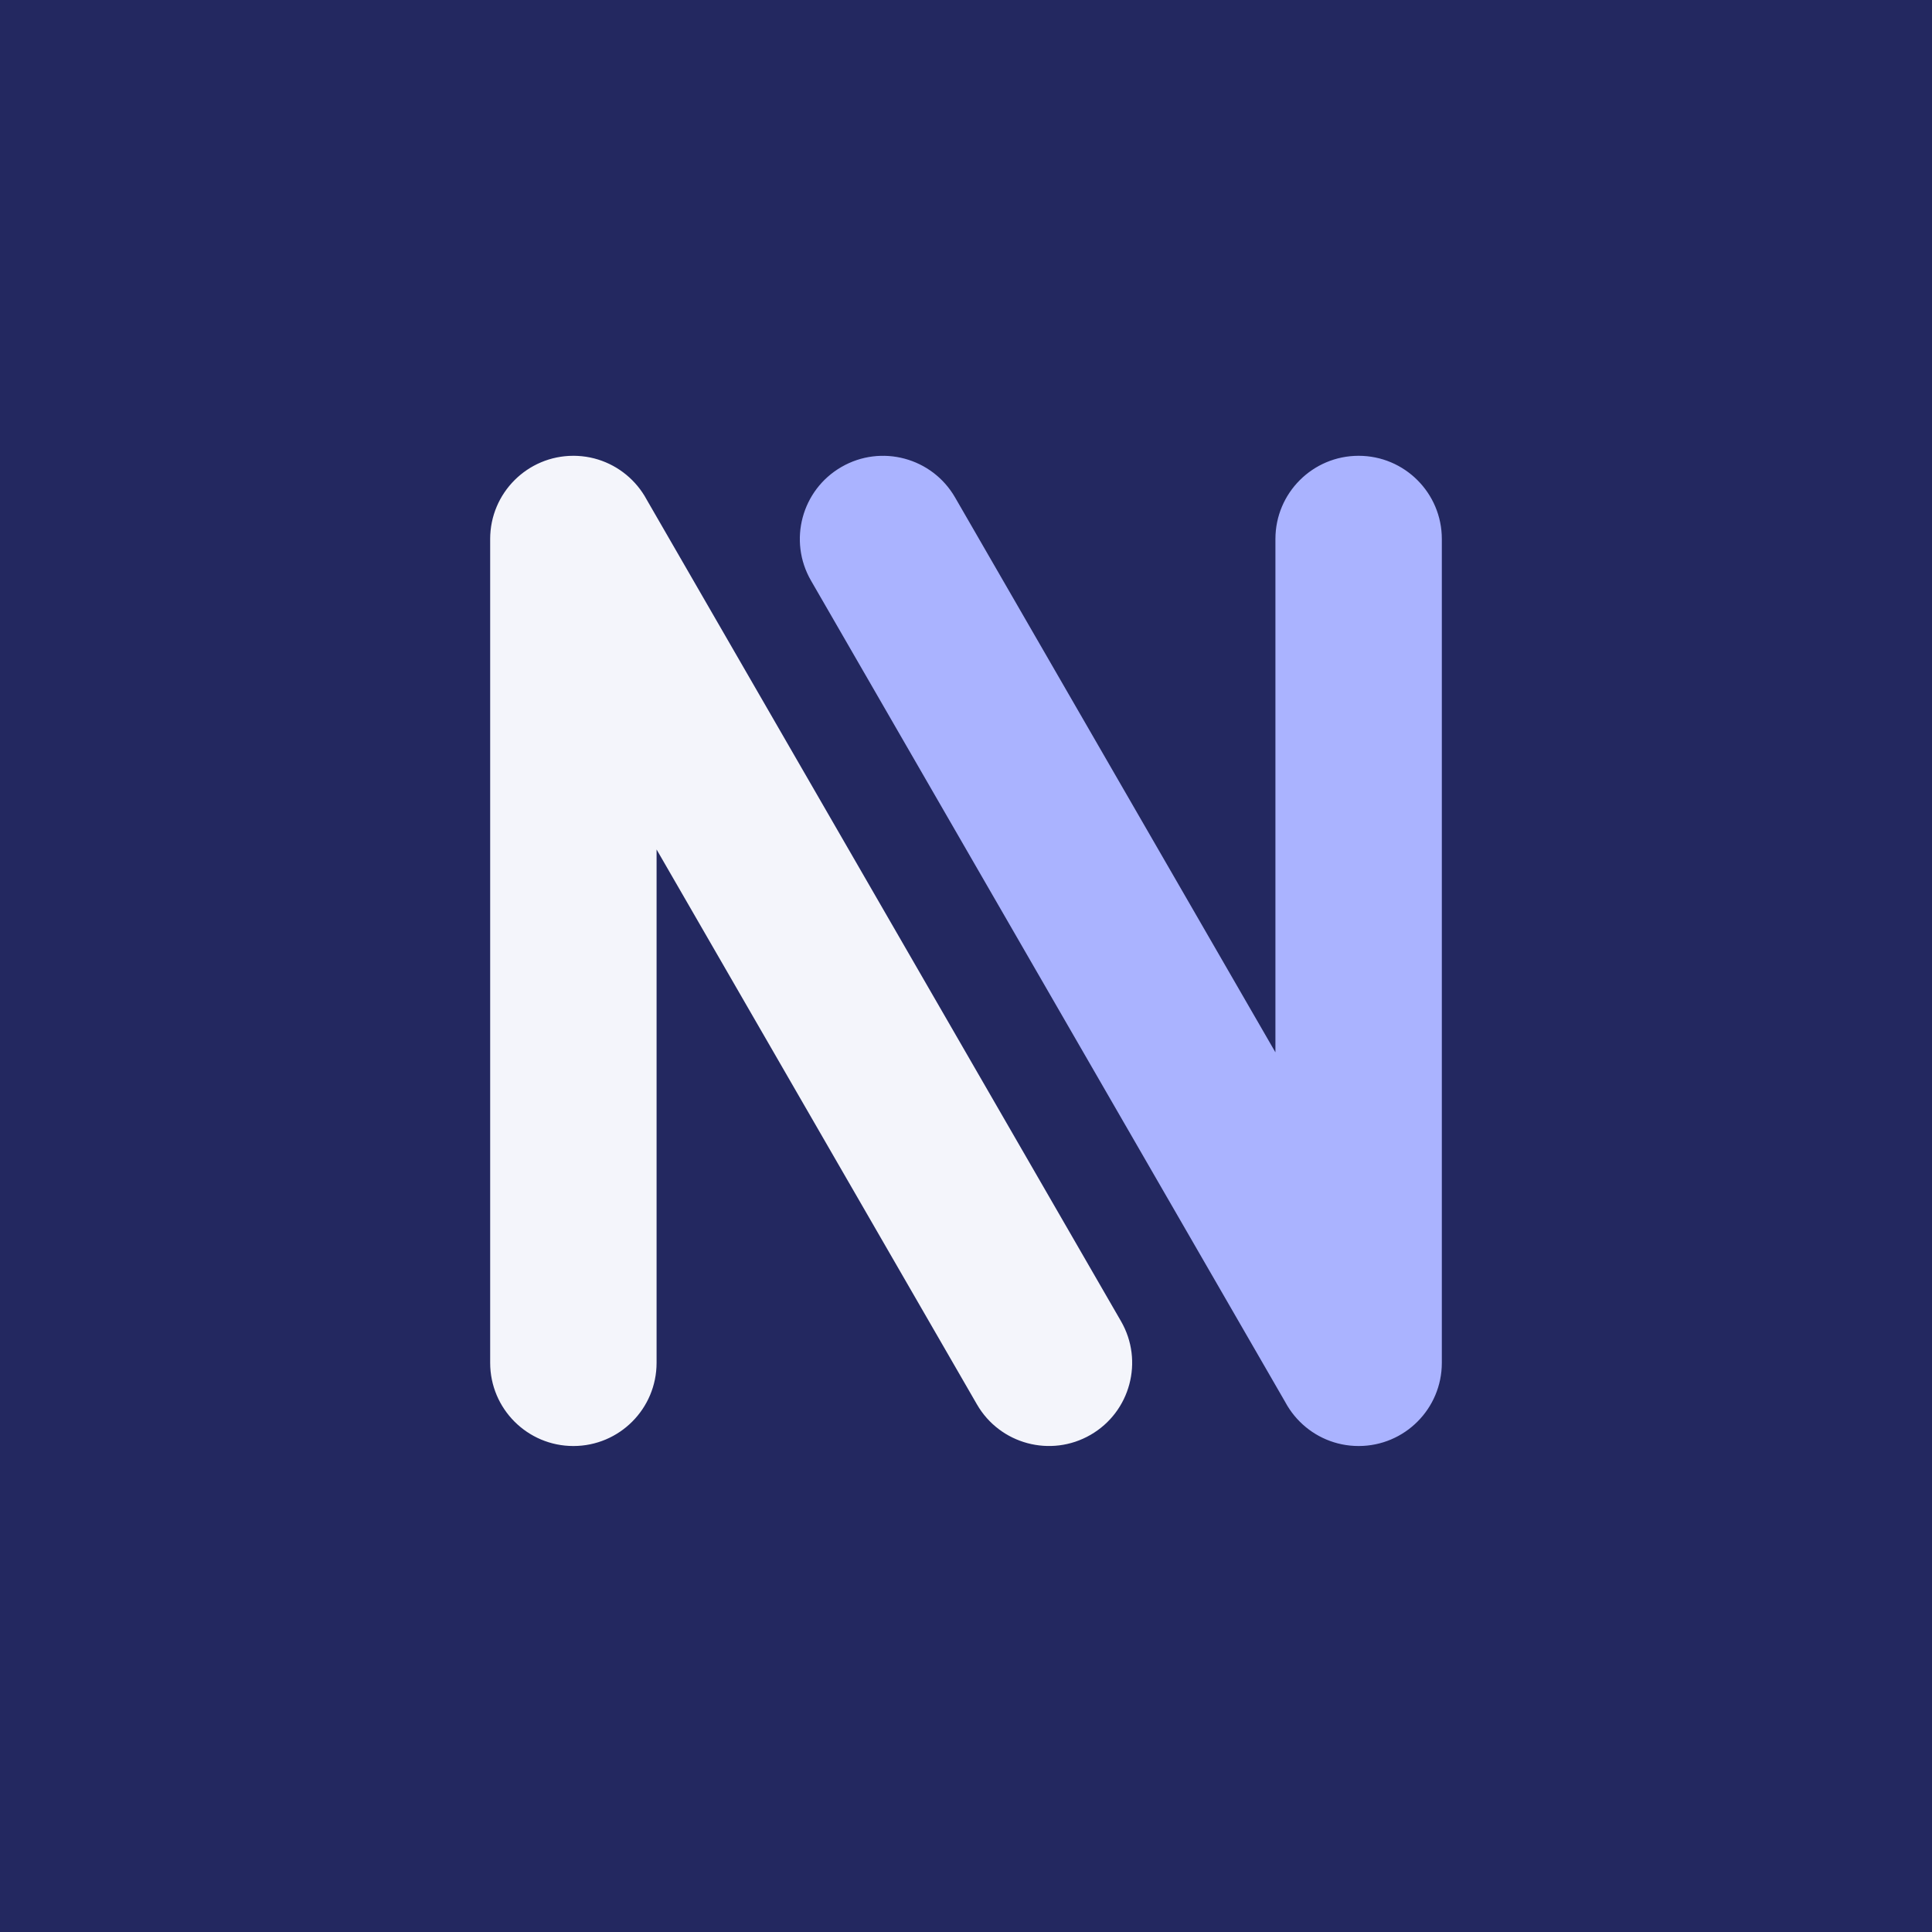
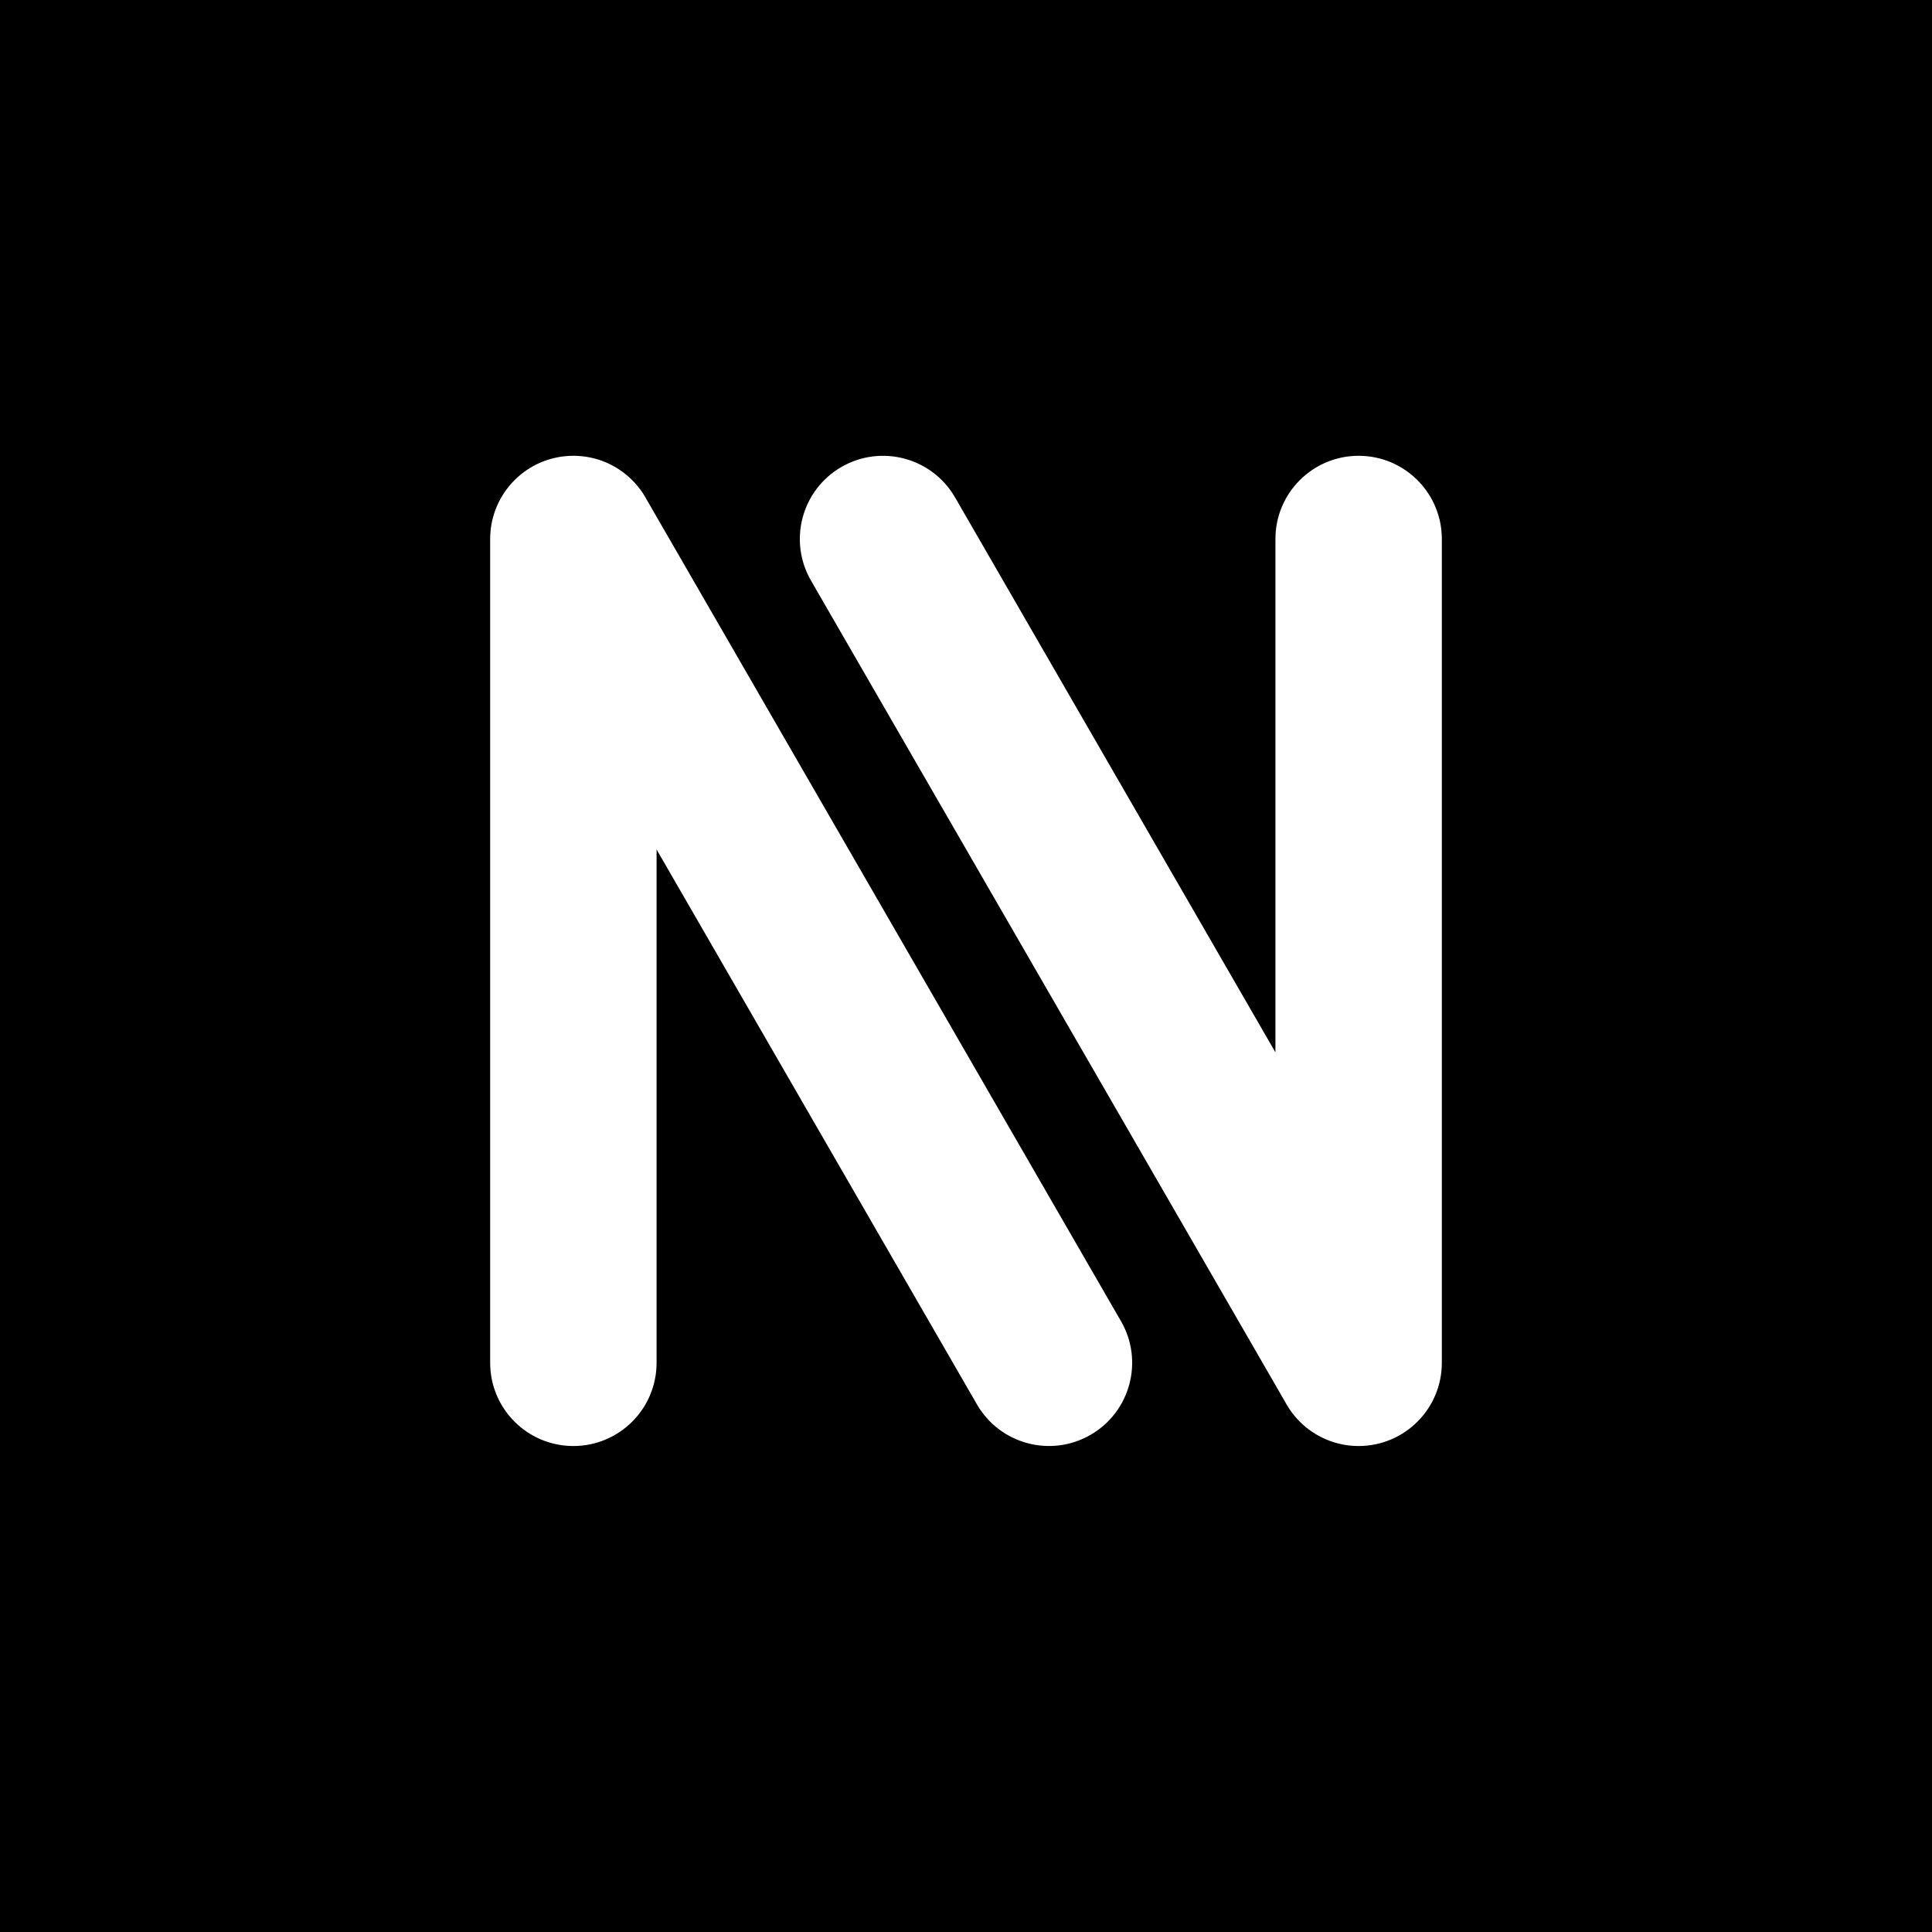
<svg xmlns="http://www.w3.org/2000/svg" viewBox="0 0 256 256" width="256" height="256" role="img" aria-labelledby="title">
-   <rect width="256" height="256" fill="#232860" />
-   <path fill="#F4F5FB" d="M87 180.58 L87 71.42 A11.02 11.02 0 0 0 64.95 71.42 L64.95 180.58 A11.02 11.02 0 0 0 87 180.58 Z M66.43 76.93 L129.45 186.09 A11.02 11.02 0 0 0 148.54 175.07 L85.52 65.91 A11.02 11.02 0 0 0 66.43 76.93 Z" />
-   <path fill="#AAB3FF" d="M107.46 76.93 L170.48 186.09 A11.02 11.02 0 0 0 189.57 175.07 L126.55 65.91 A11.02 11.02 0 0 0 107.46 76.93 Z M191.05 180.58 L191.05 71.42 A11.02 11.02 0 0 0 169 71.42 L169 180.58 A11.02 11.02 0 0 0 191.05 180.58 Z" />
+   <rect width="256" height="256" fill="#000000" />
+   <path fill="#FFFFFF" d="M87 180.58 L87 71.42 A11.02 11.02 0 0 0 64.95 71.42 L64.95 180.58 A11.02 11.02 0 0 0 87 180.58 Z M66.43 76.93 L129.45 186.09 A11.02 11.02 0 0 0 148.54 175.07 L85.52 65.91 A11.02 11.02 0 0 0 66.43 76.93 Z" />
+   <path fill="#FFFFFF" d="M107.46 76.93 L170.48 186.09 A11.02 11.02 0 0 0 189.57 175.07 L126.55 65.91 A11.02 11.02 0 0 0 107.46 76.93 Z M191.05 180.58 L191.05 71.42 A11.02 11.02 0 0 0 169 71.42 L169 180.58 A11.02 11.02 0 0 0 191.05 180.58 Z" />
</svg>
